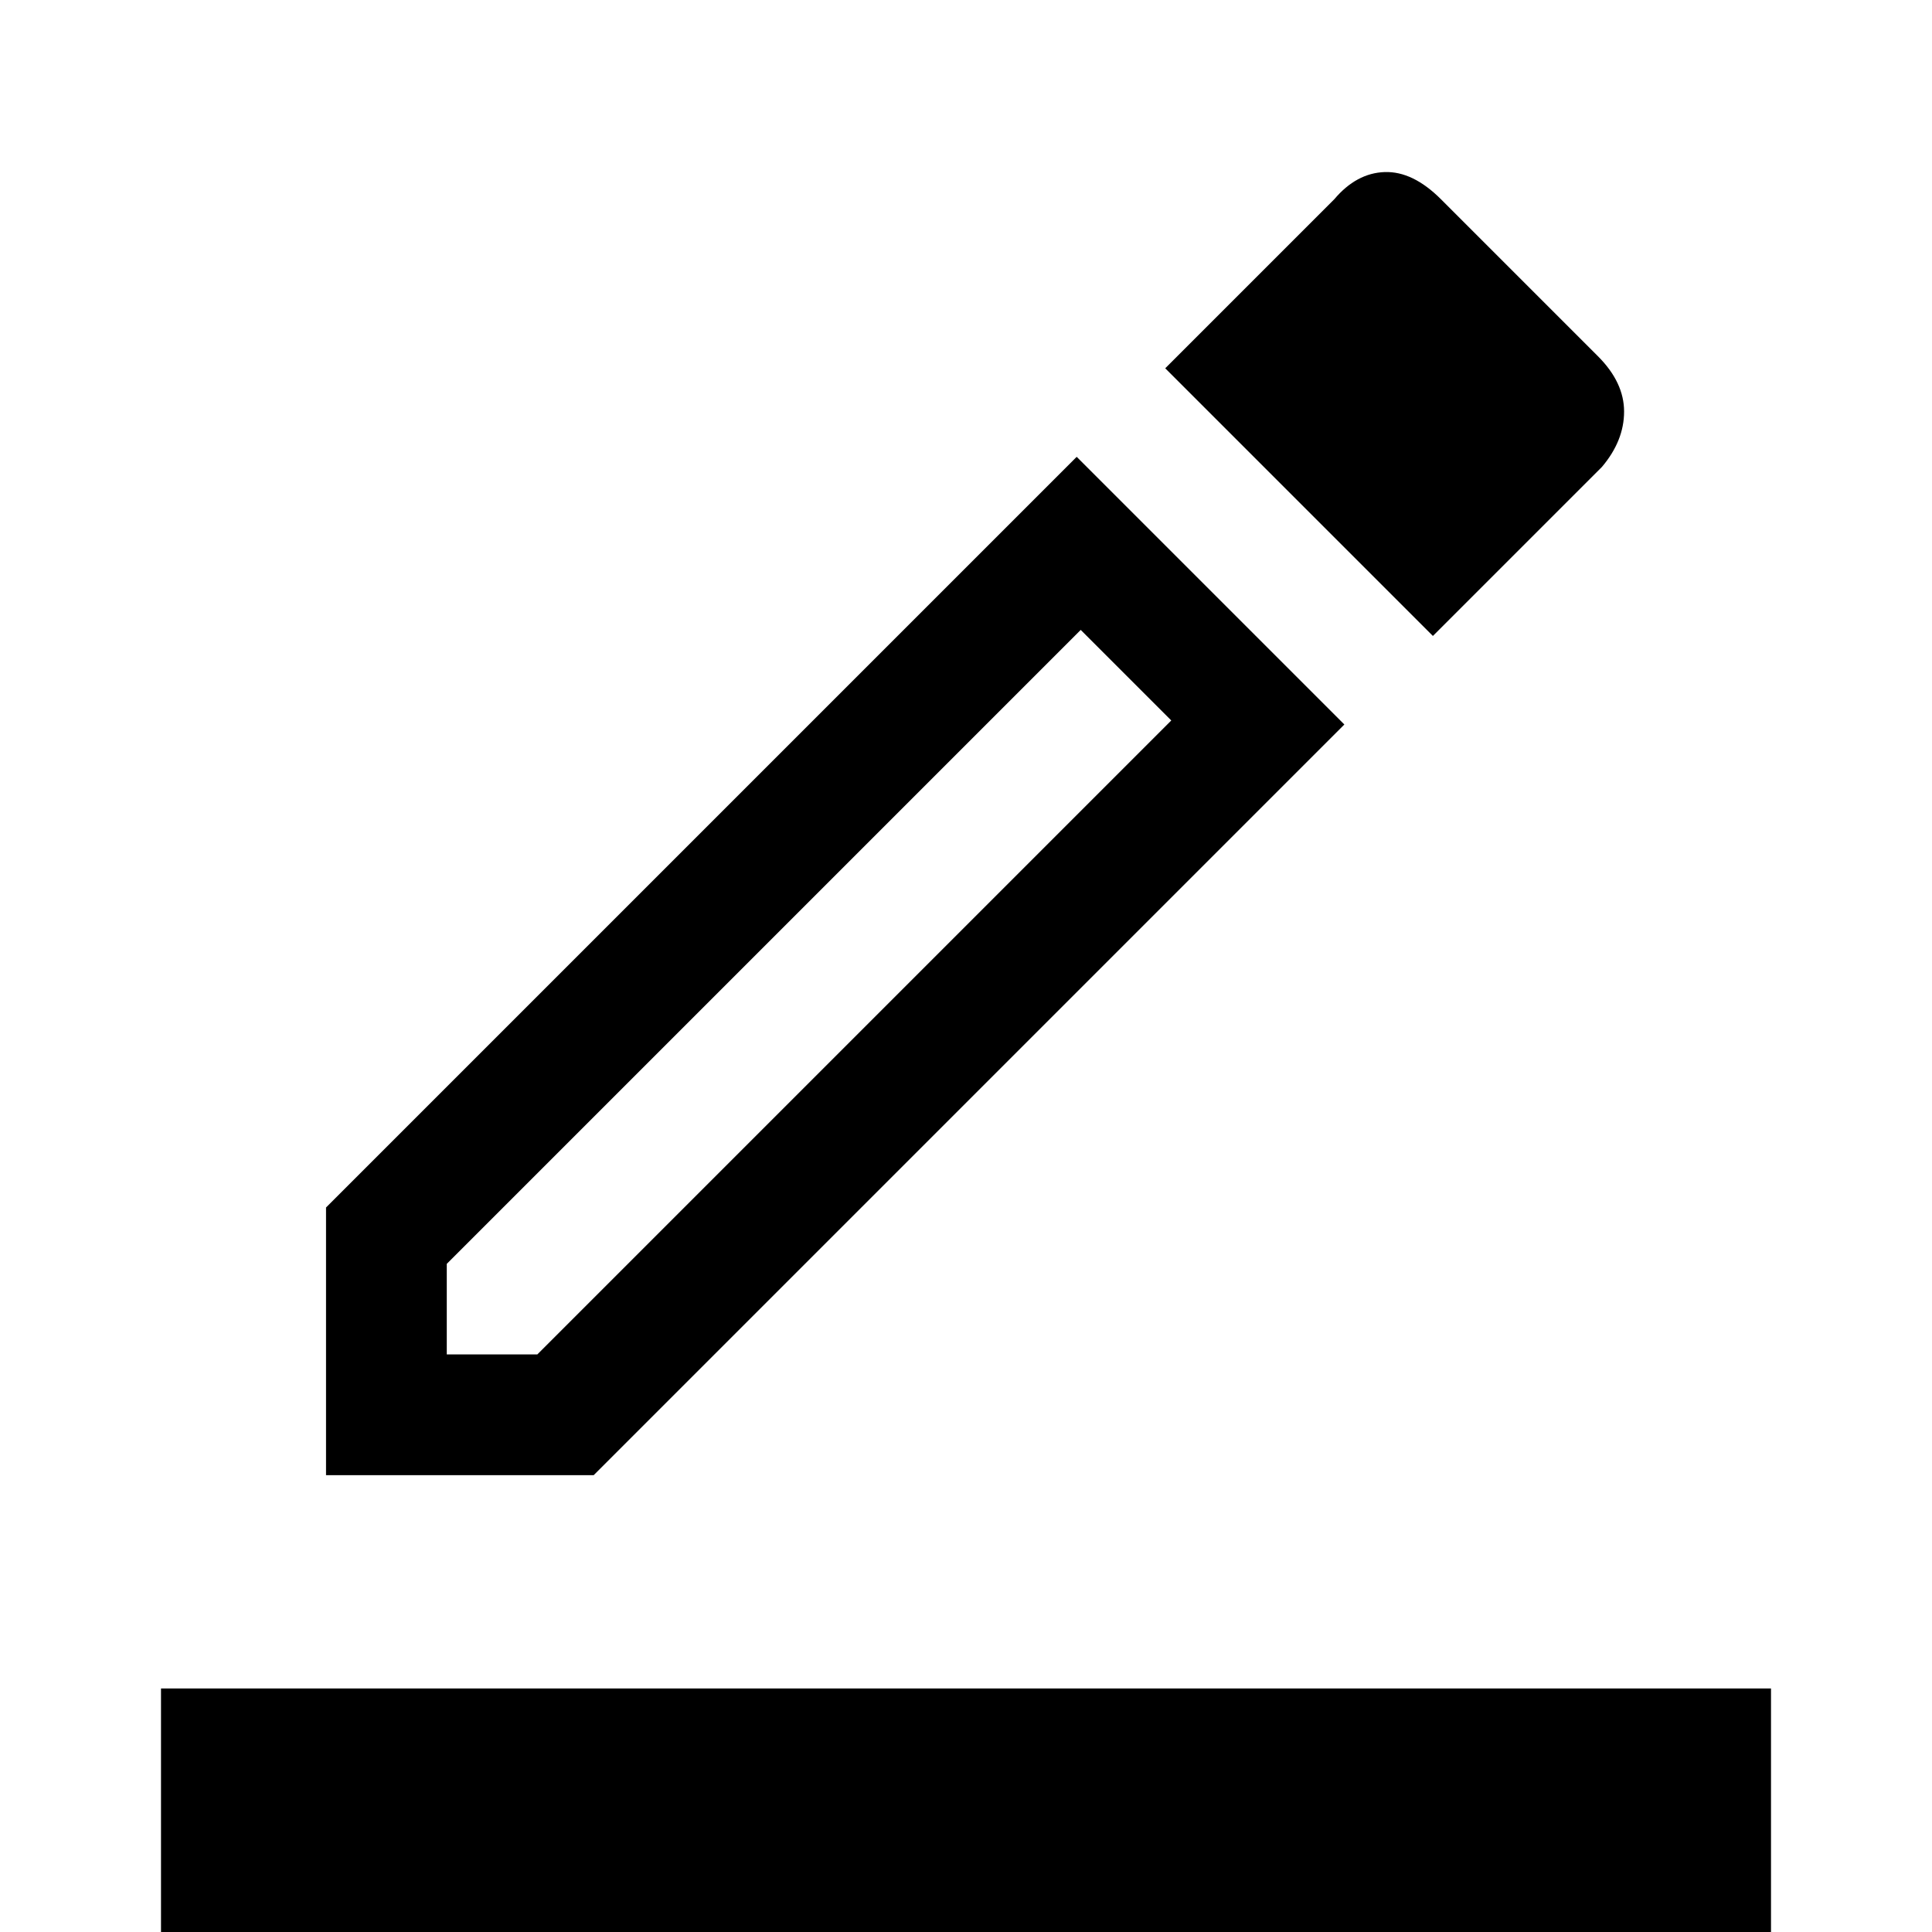
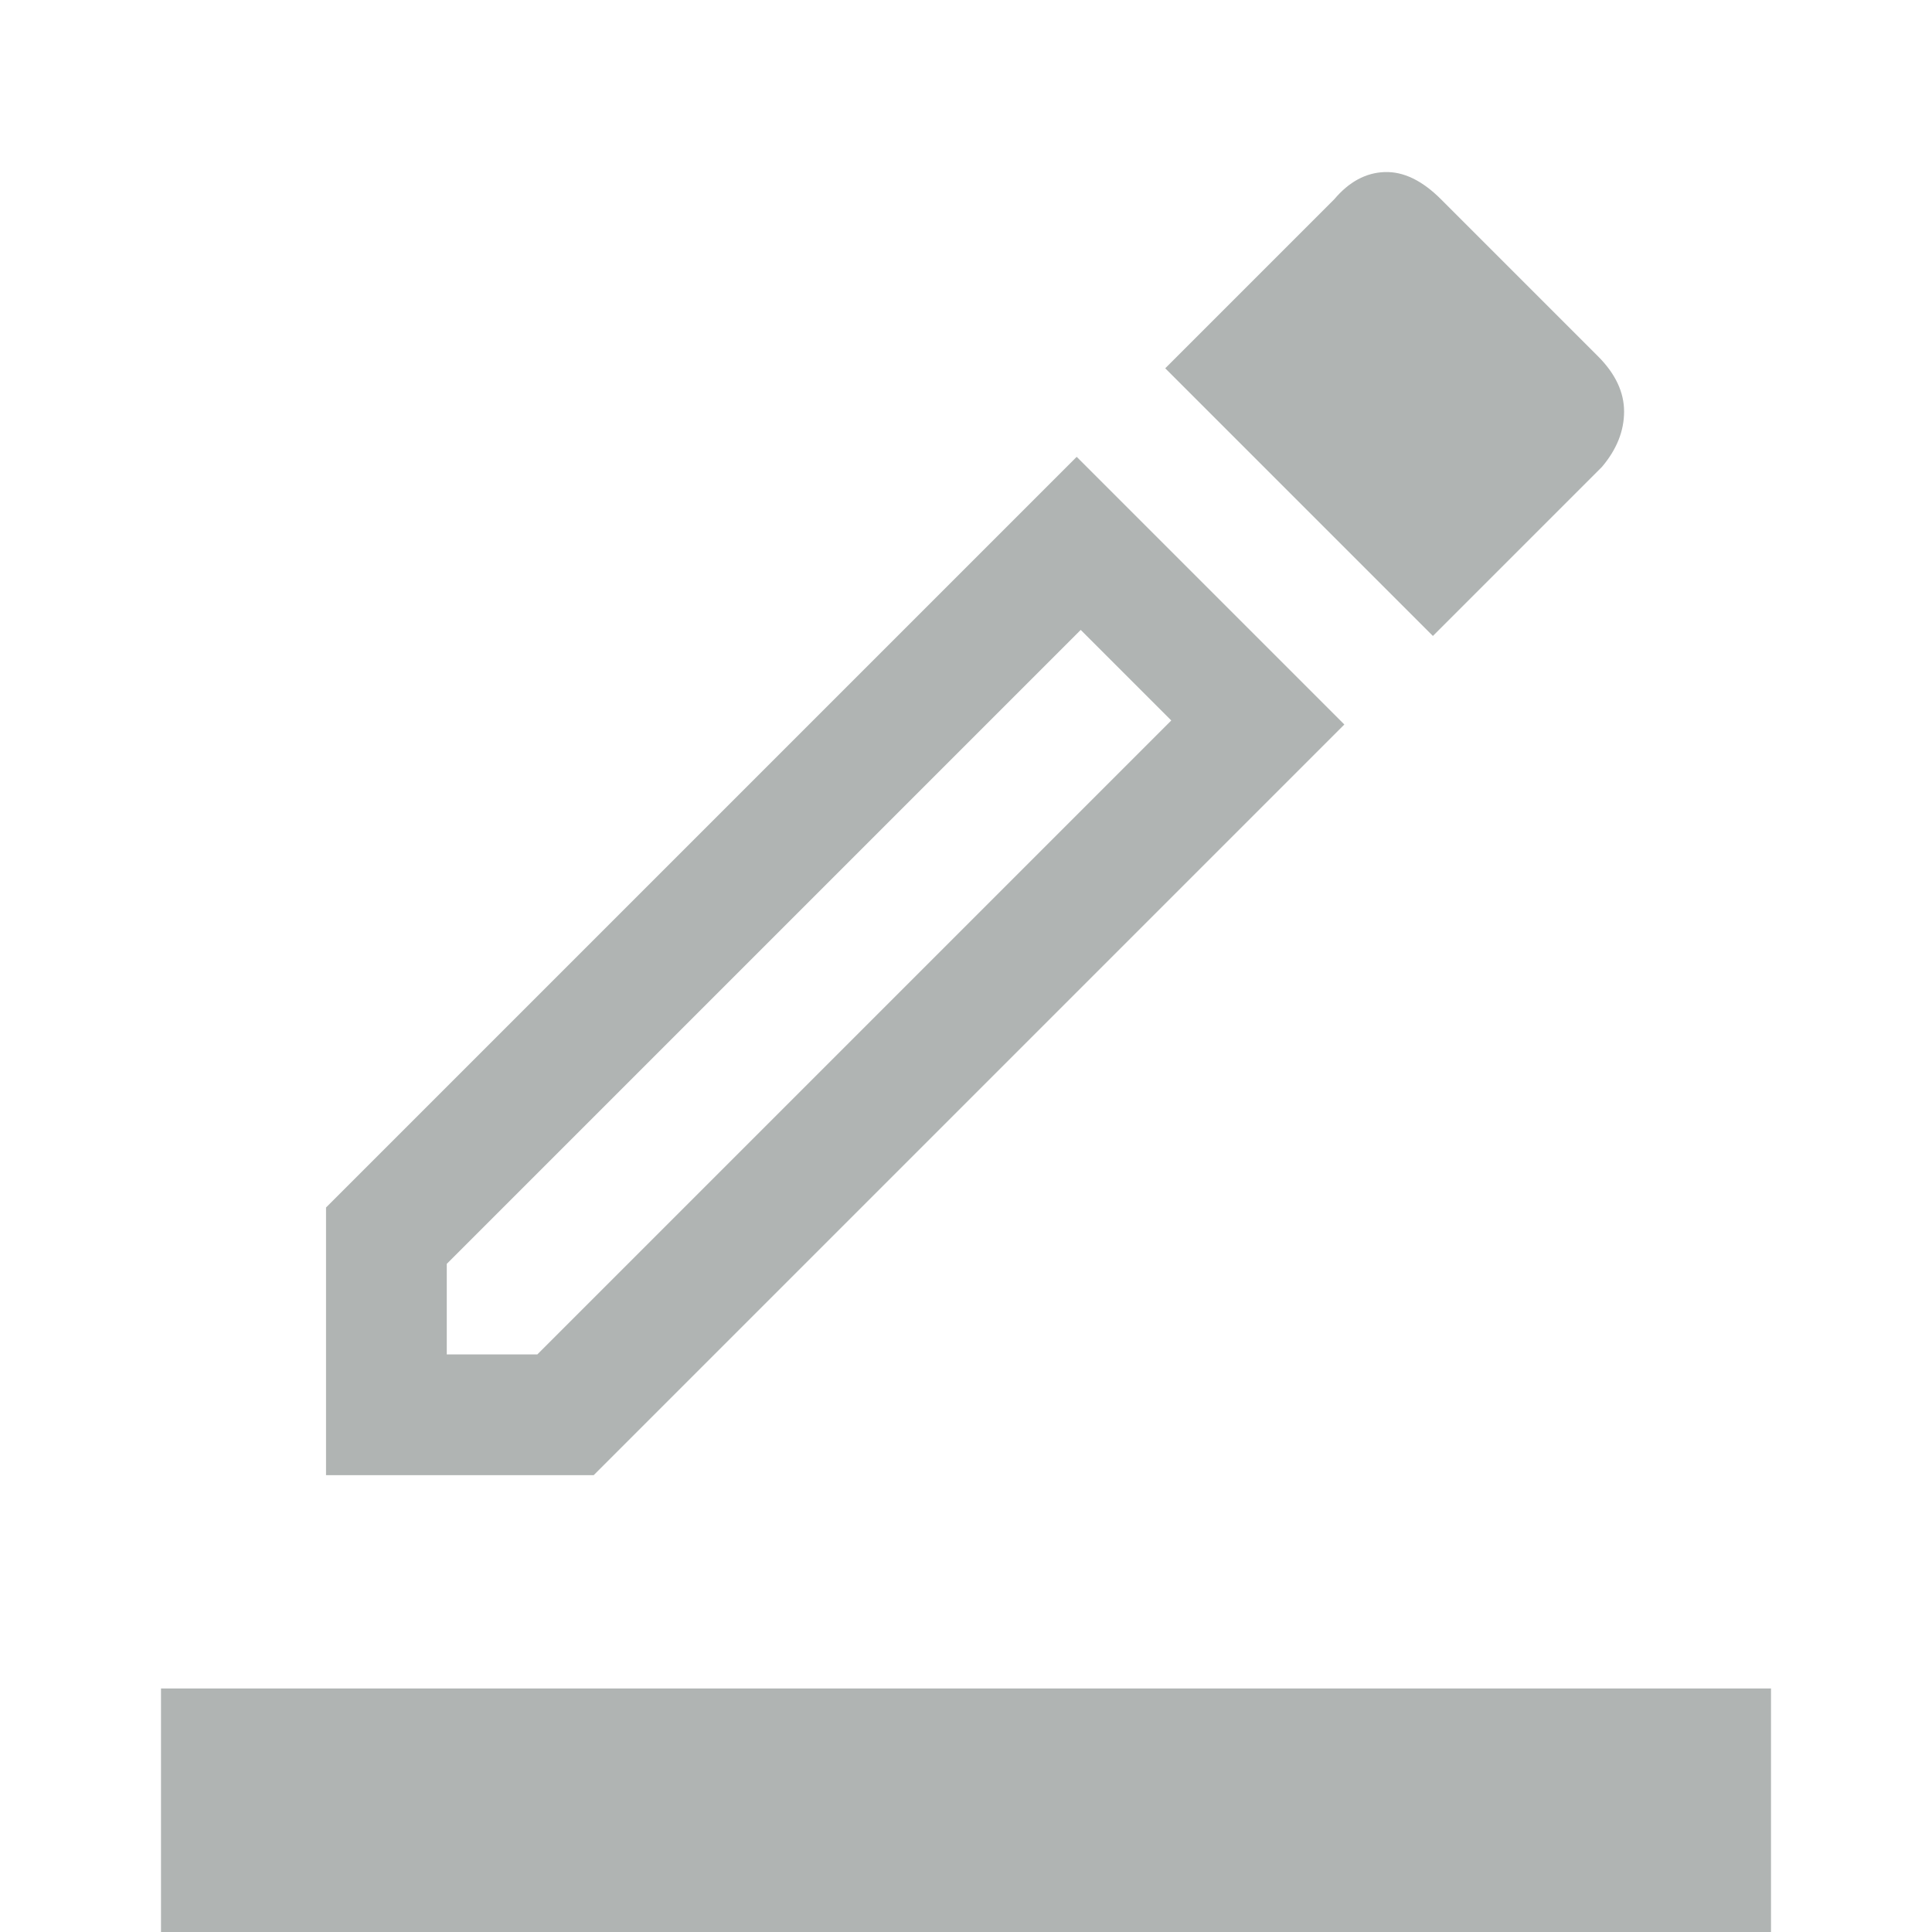
<svg xmlns="http://www.w3.org/2000/svg" height="48" viewBox="0 96 960 960" width="48">
-   <path d="M80 1056V935h800v121H80Zm82-227V696l373-373 133 133-373 373H162Zm60-60h45l315-315-45-45-315 315v45Zm490-357L579 279l84-84q11-13 25-13.5t28 13.5l78 78q13 13 13 27.5T796 328l-84 84ZM222 769Z" />
+   <path d="M80 1056V935h800v121H80Zm82-227V696l373-373 133 133-373 373H162Zm60-60h45l315-315-45-45-315 315v45Zm490-357L579 279l84-84q11-13 25-13.5t28 13.5l78 78q13 13 13 27.5T796 328l-84 84ZM222 769Z" fill="#b0b4b3ff" />
</svg>
